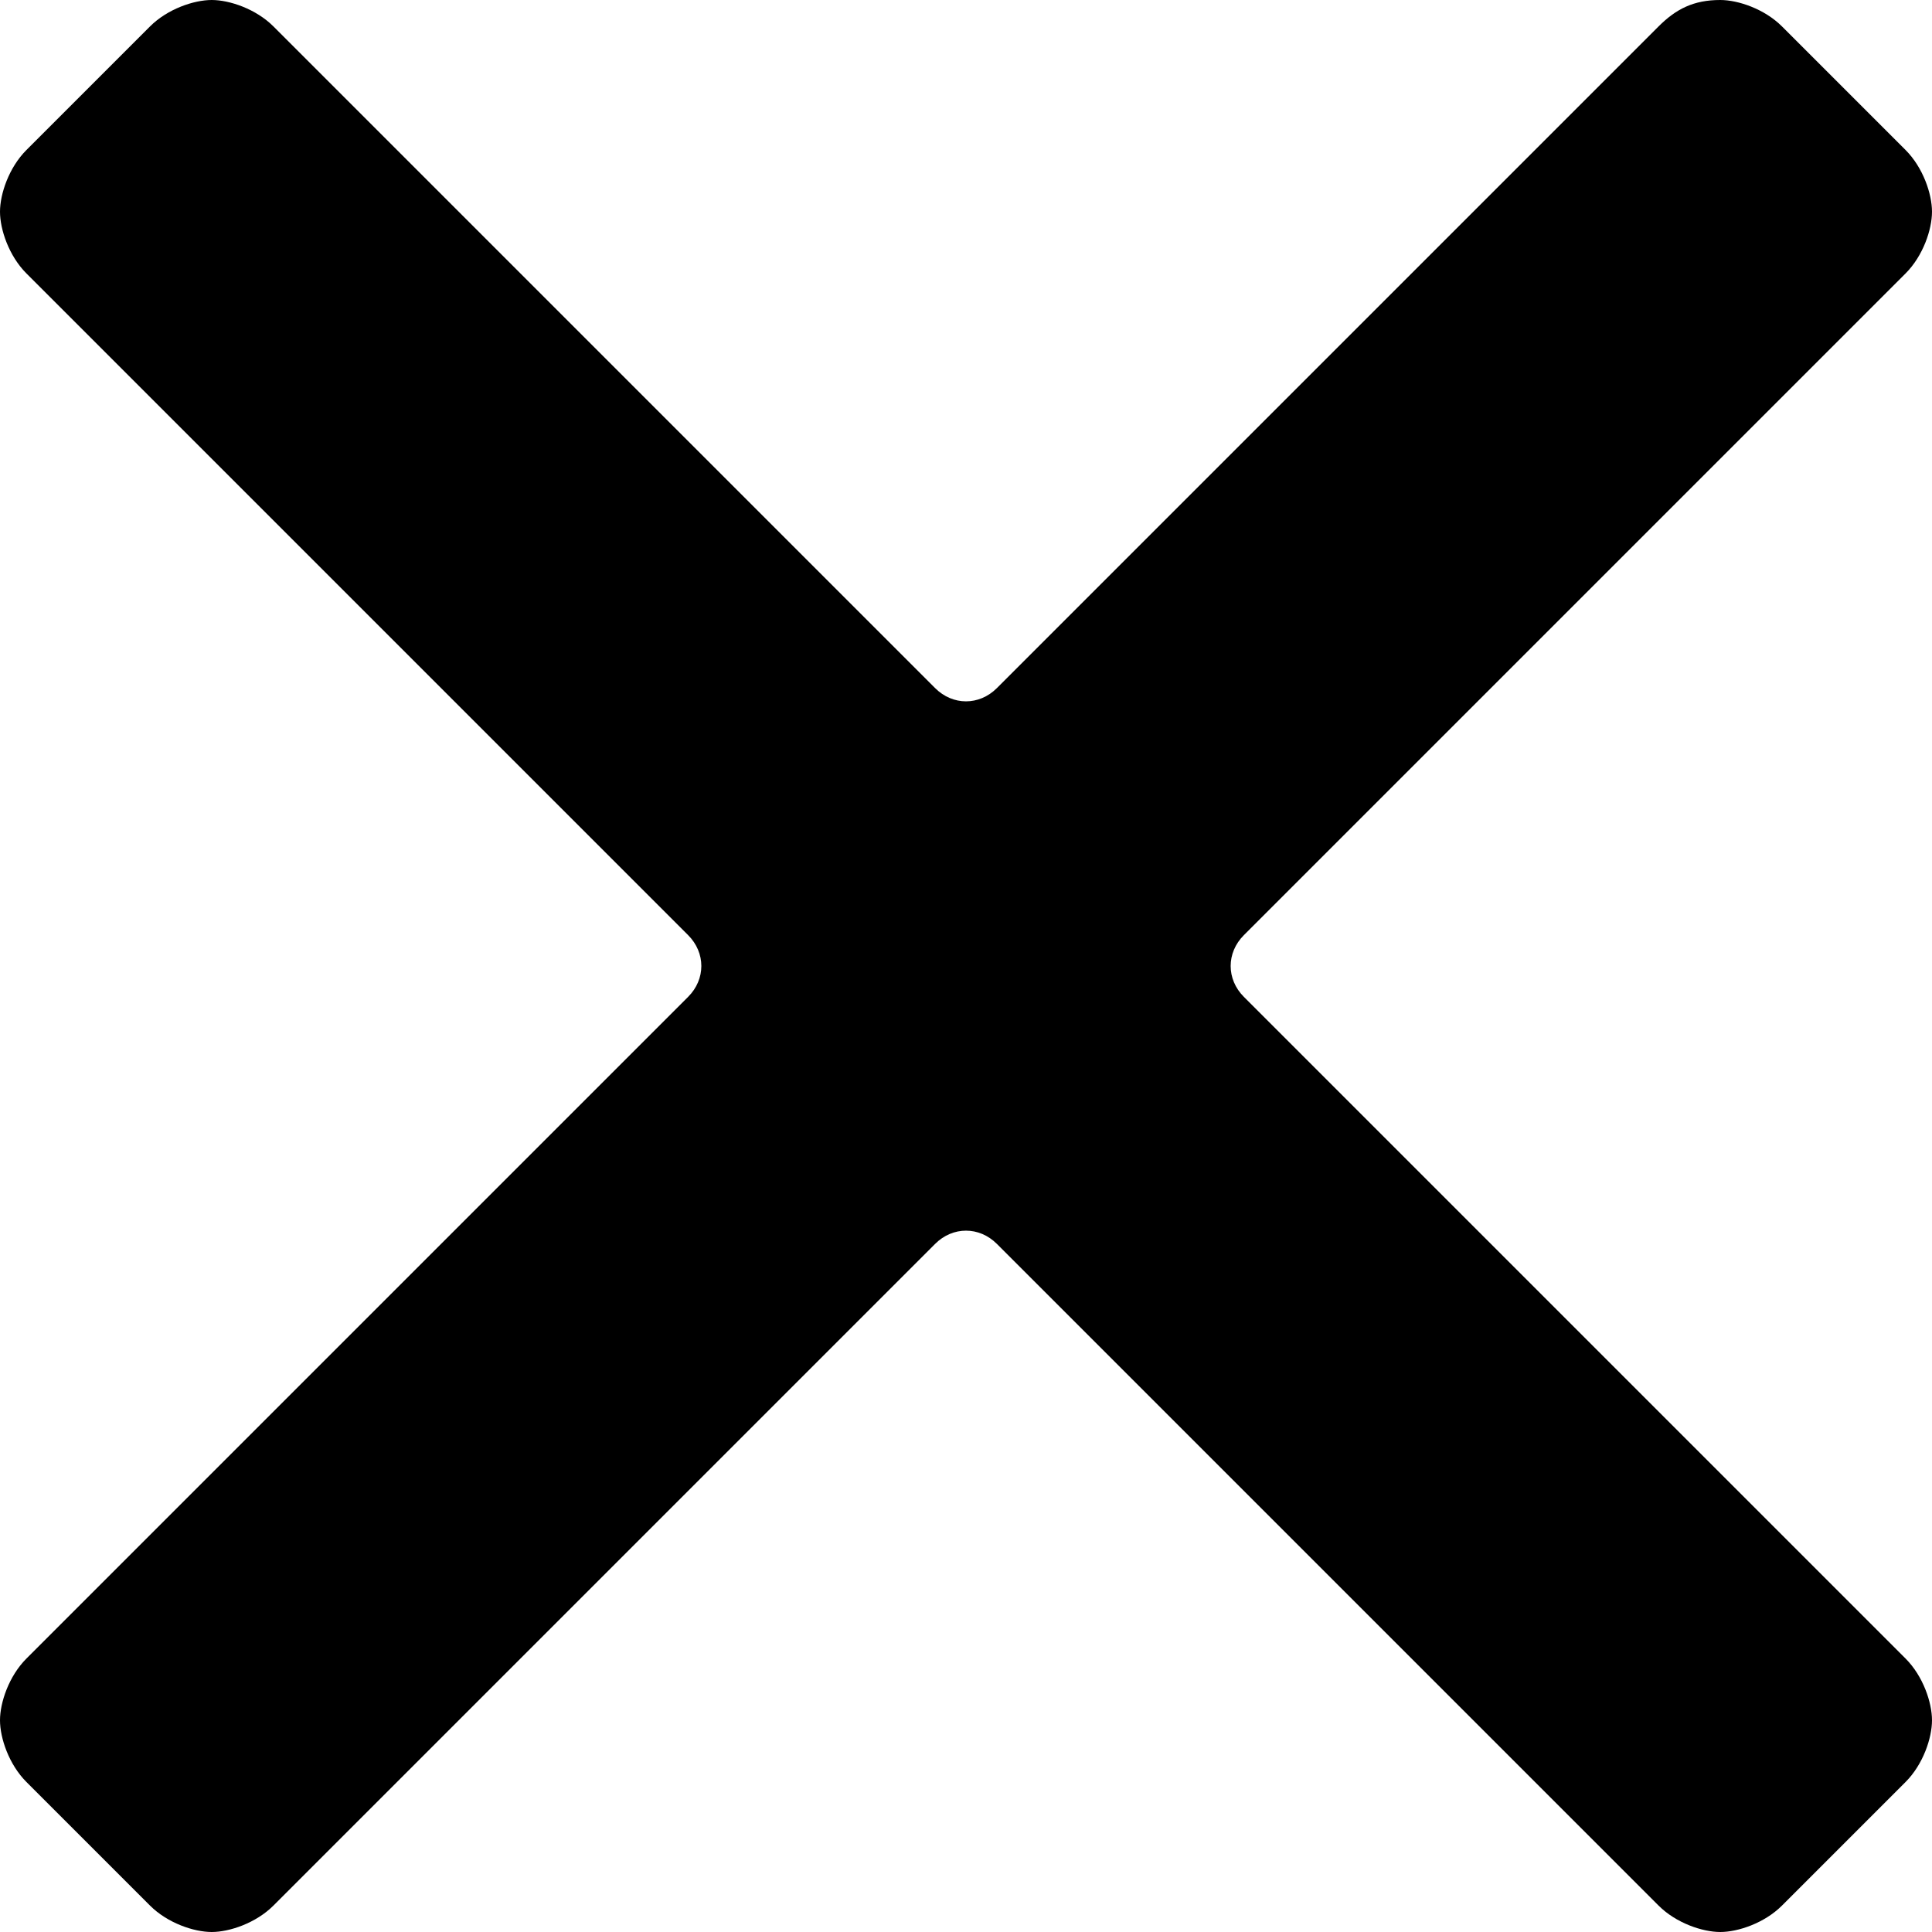
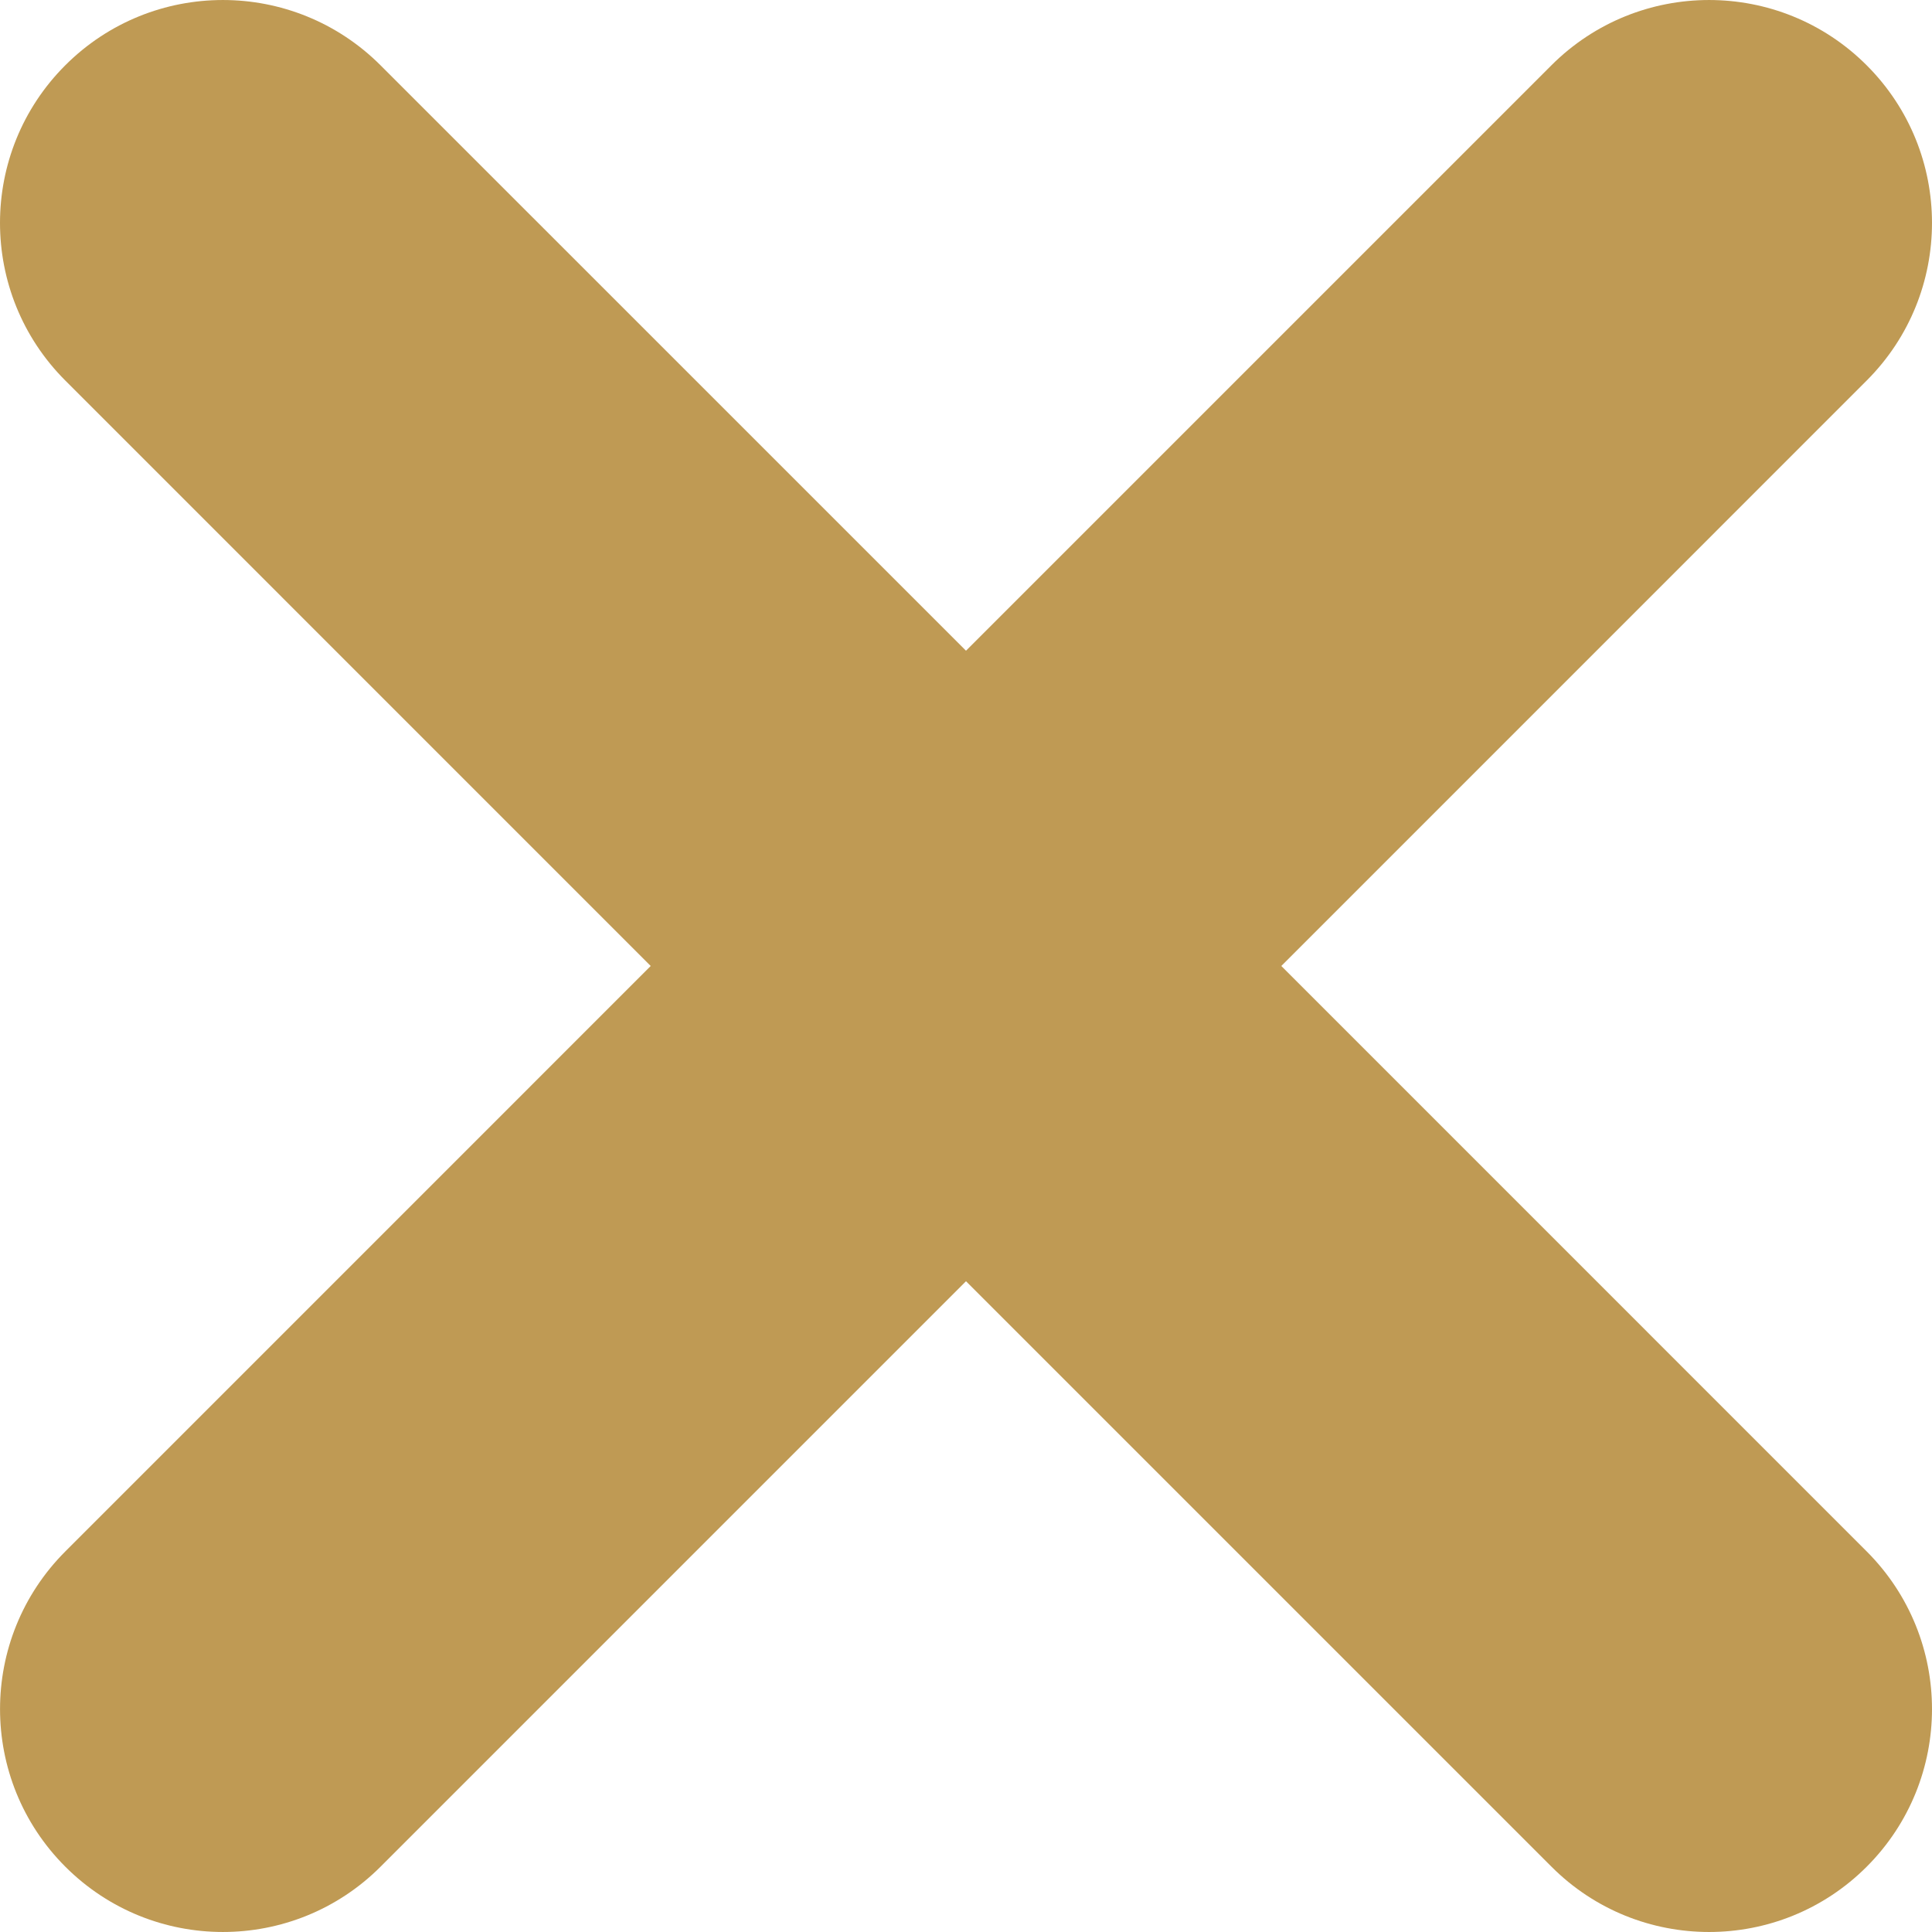
- <svg xmlns="http://www.w3.org/2000/svg" version="1.1" viewBox="0 0 21.9 21.9" enable-background="new 0 0 21.9 21.9">
-   <path d="M14.1,11.3c-0.2-0.2-0.2-0.5,0-0.7l7.5-7.5c0.2-0.2,0.3-0.5,0.3-0.7s-0.1-0.5-0.3-0.7l-1.4-1.4C20,0.1,19.7,0,19.5,0  c-0.3,0-0.5,0.1-0.7,0.3l-7.5,7.5c-0.2,0.2-0.5,0.2-0.7,0L3.1,0.3C2.9,0.1,2.6,0,2.4,0S1.9,0.1,1.7,0.3L0.3,1.7C0.1,1.9,0,2.2,0,2.4  s0.1,0.5,0.3,0.7l7.5,7.5c0.2,0.2,0.2,0.5,0,0.7l-7.5,7.5C0.1,19,0,19.3,0,19.5s0.1,0.5,0.3,0.7l1.4,1.4c0.2,0.2,0.5,0.3,0.7,0.3  s0.5-0.1,0.7-0.3l7.5-7.5c0.2-0.2,0.5-0.2,0.7,0l7.5,7.5c0.2,0.2,0.5,0.3,0.7,0.3s0.5-0.1,0.7-0.3l1.4-1.4c0.2-0.2,0.3-0.5,0.3-0.7  s-0.1-0.5-0.3-0.7L14.1,11.3z" />
+ <svg xmlns="http://www.w3.org/2000/svg" version="1.1" id="Capa_1" x="0px" y="0px" width="512px" height="512px" viewBox="0 0 348.333 348.334" style="enable-background:new 0 0 348.333 348.334;" xml:space="preserve">
+   <g>
+     <g>
+       <path d="M336.559,68.611L231.016,174.165l105.543,105.549c15.699,15.705,15.699,41.145,0,56.85   c-7.844,7.844-18.128,11.769-28.407,11.769c-10.296,0-20.581-3.919-28.419-11.769L174.167,231.003L68.609,336.563   c-7.843,7.844-18.128,11.769-28.416,11.769c-10.285,0-20.563-3.919-28.413-11.769c-15.699-15.698-15.699-41.139,0-56.85   l105.54-105.549L11.774,68.611c-15.699-15.699-15.699-41.145,0-56.844c15.696-15.687,41.127-15.687,56.829,0l105.563,105.554   L279.721,11.767c15.705-15.687,41.139-15.687,56.832,0C352.258,27.466,352.258,52.912,336.559,68.611z" data-original="#000000" class="active-path" data-old_color="#000000" fill="#BF9A54" />
+     </g>
+   </g>
</svg>
